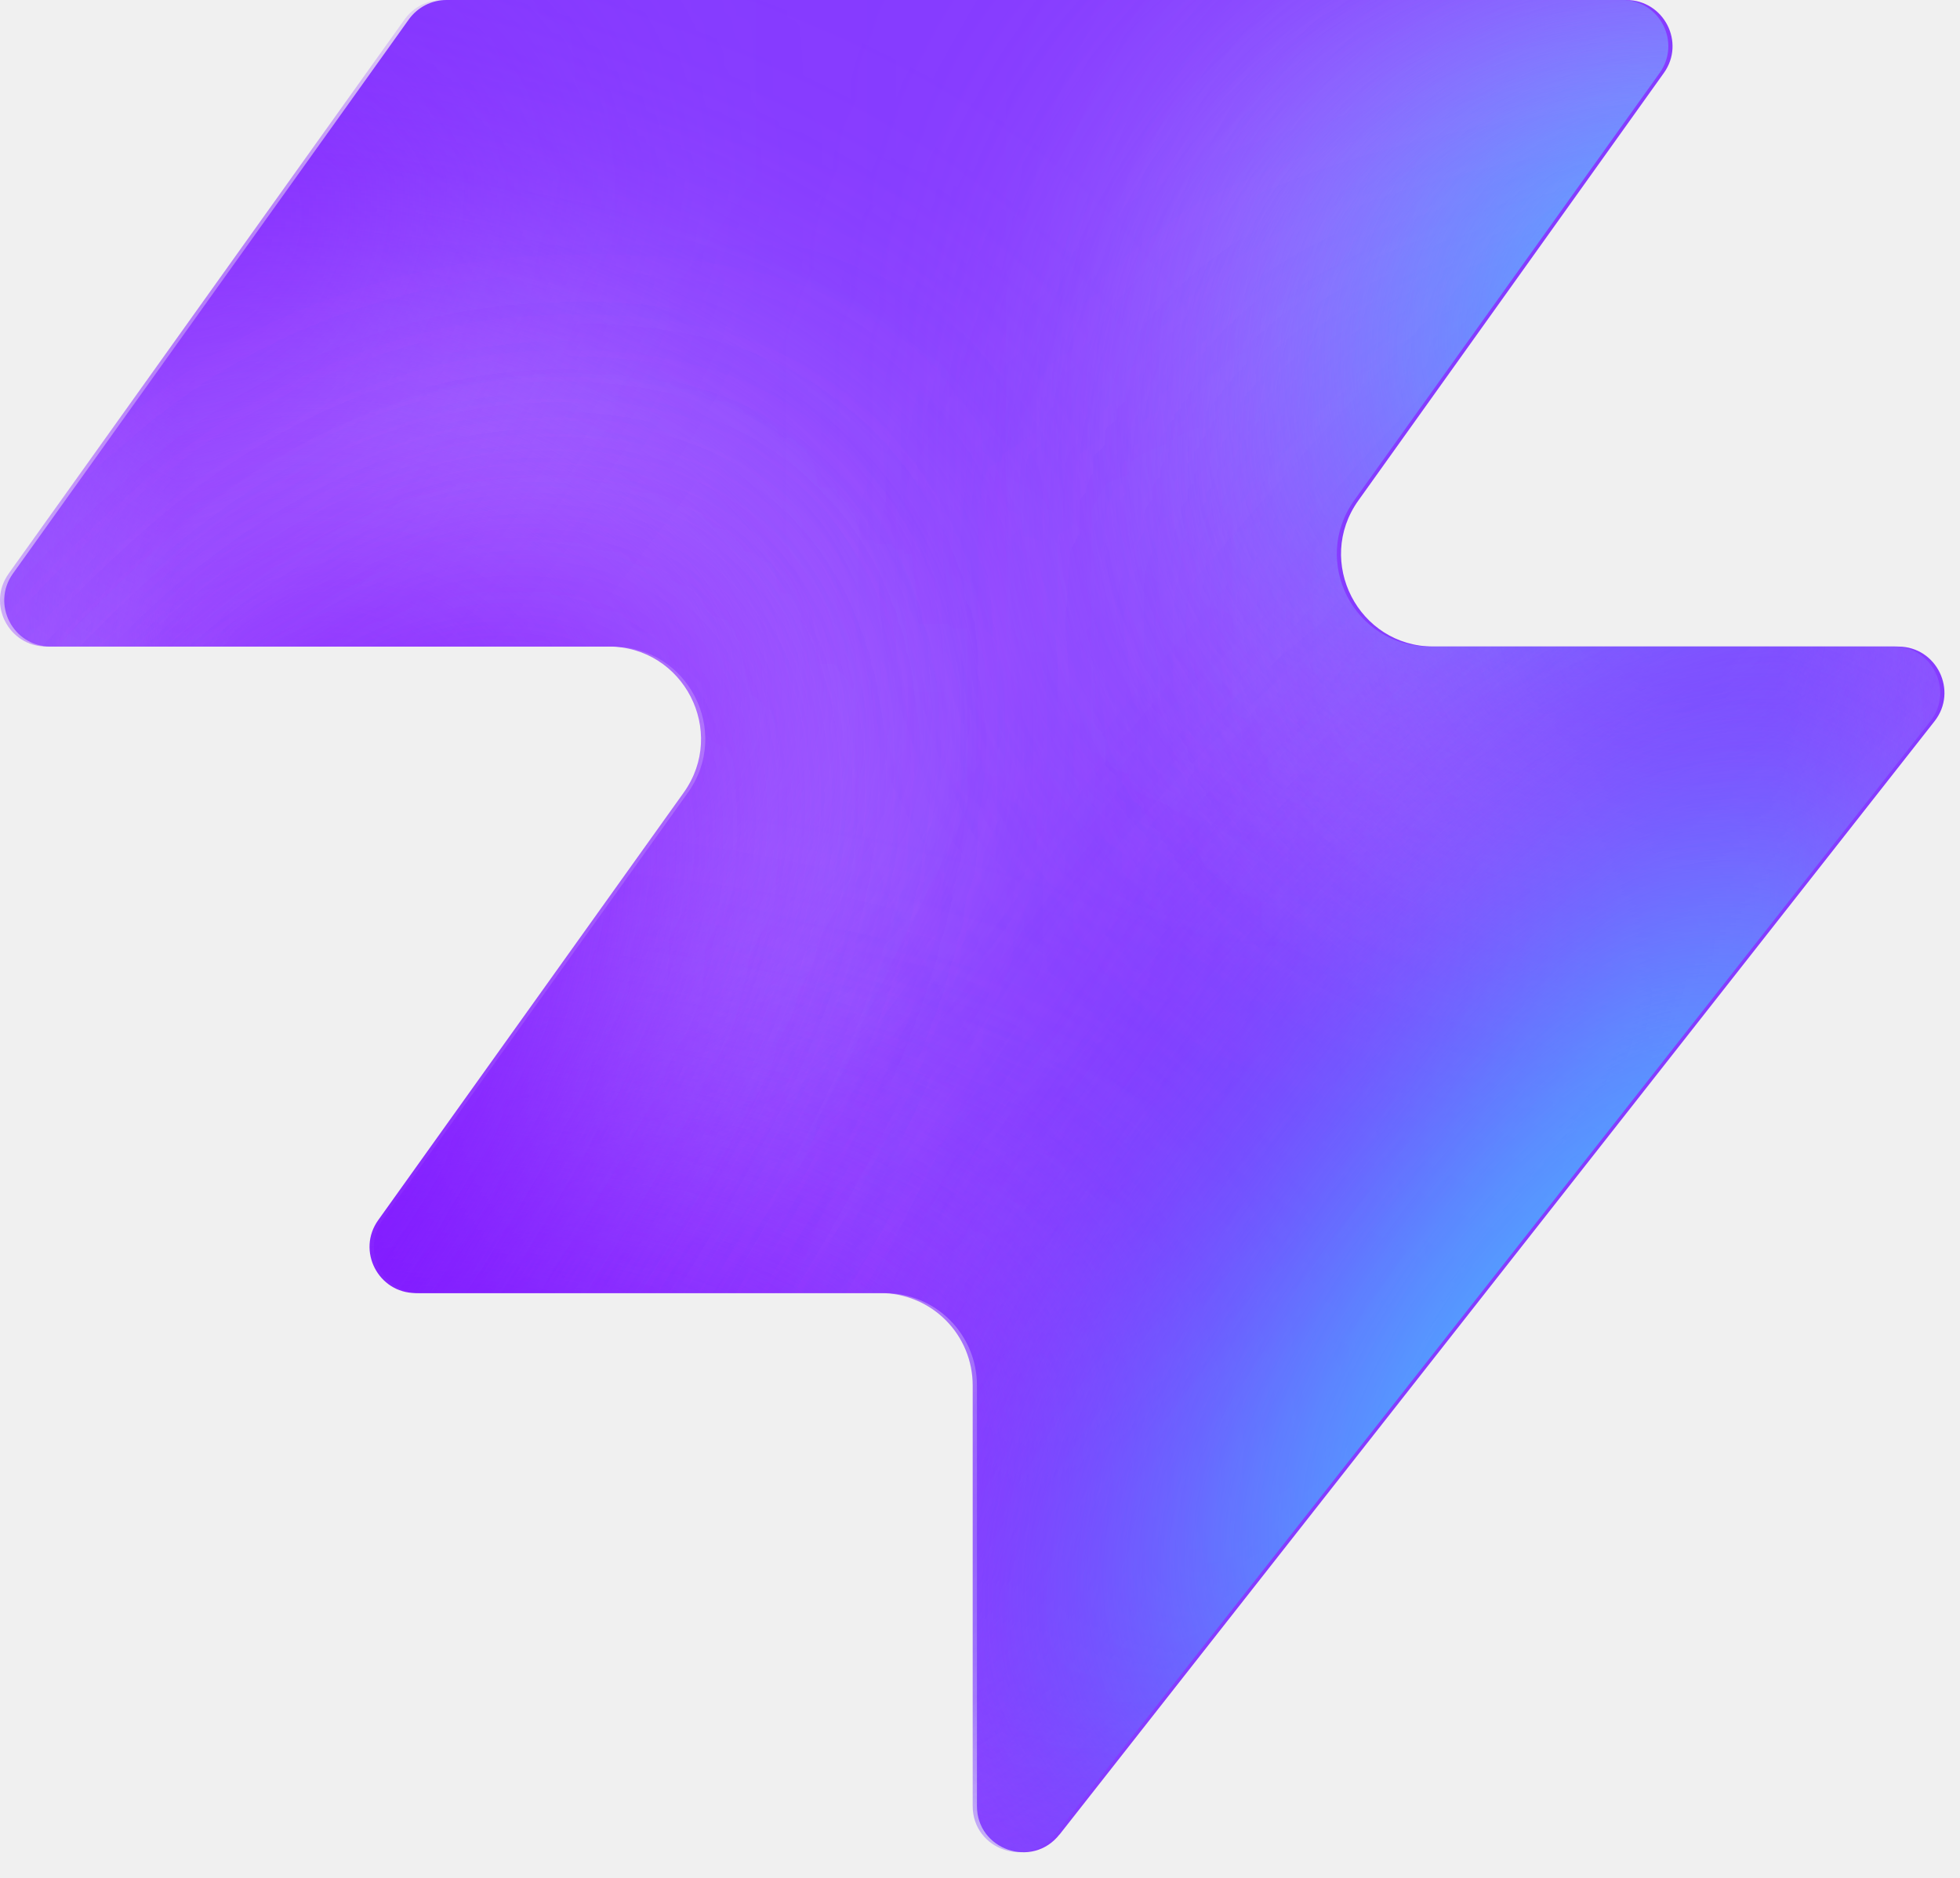
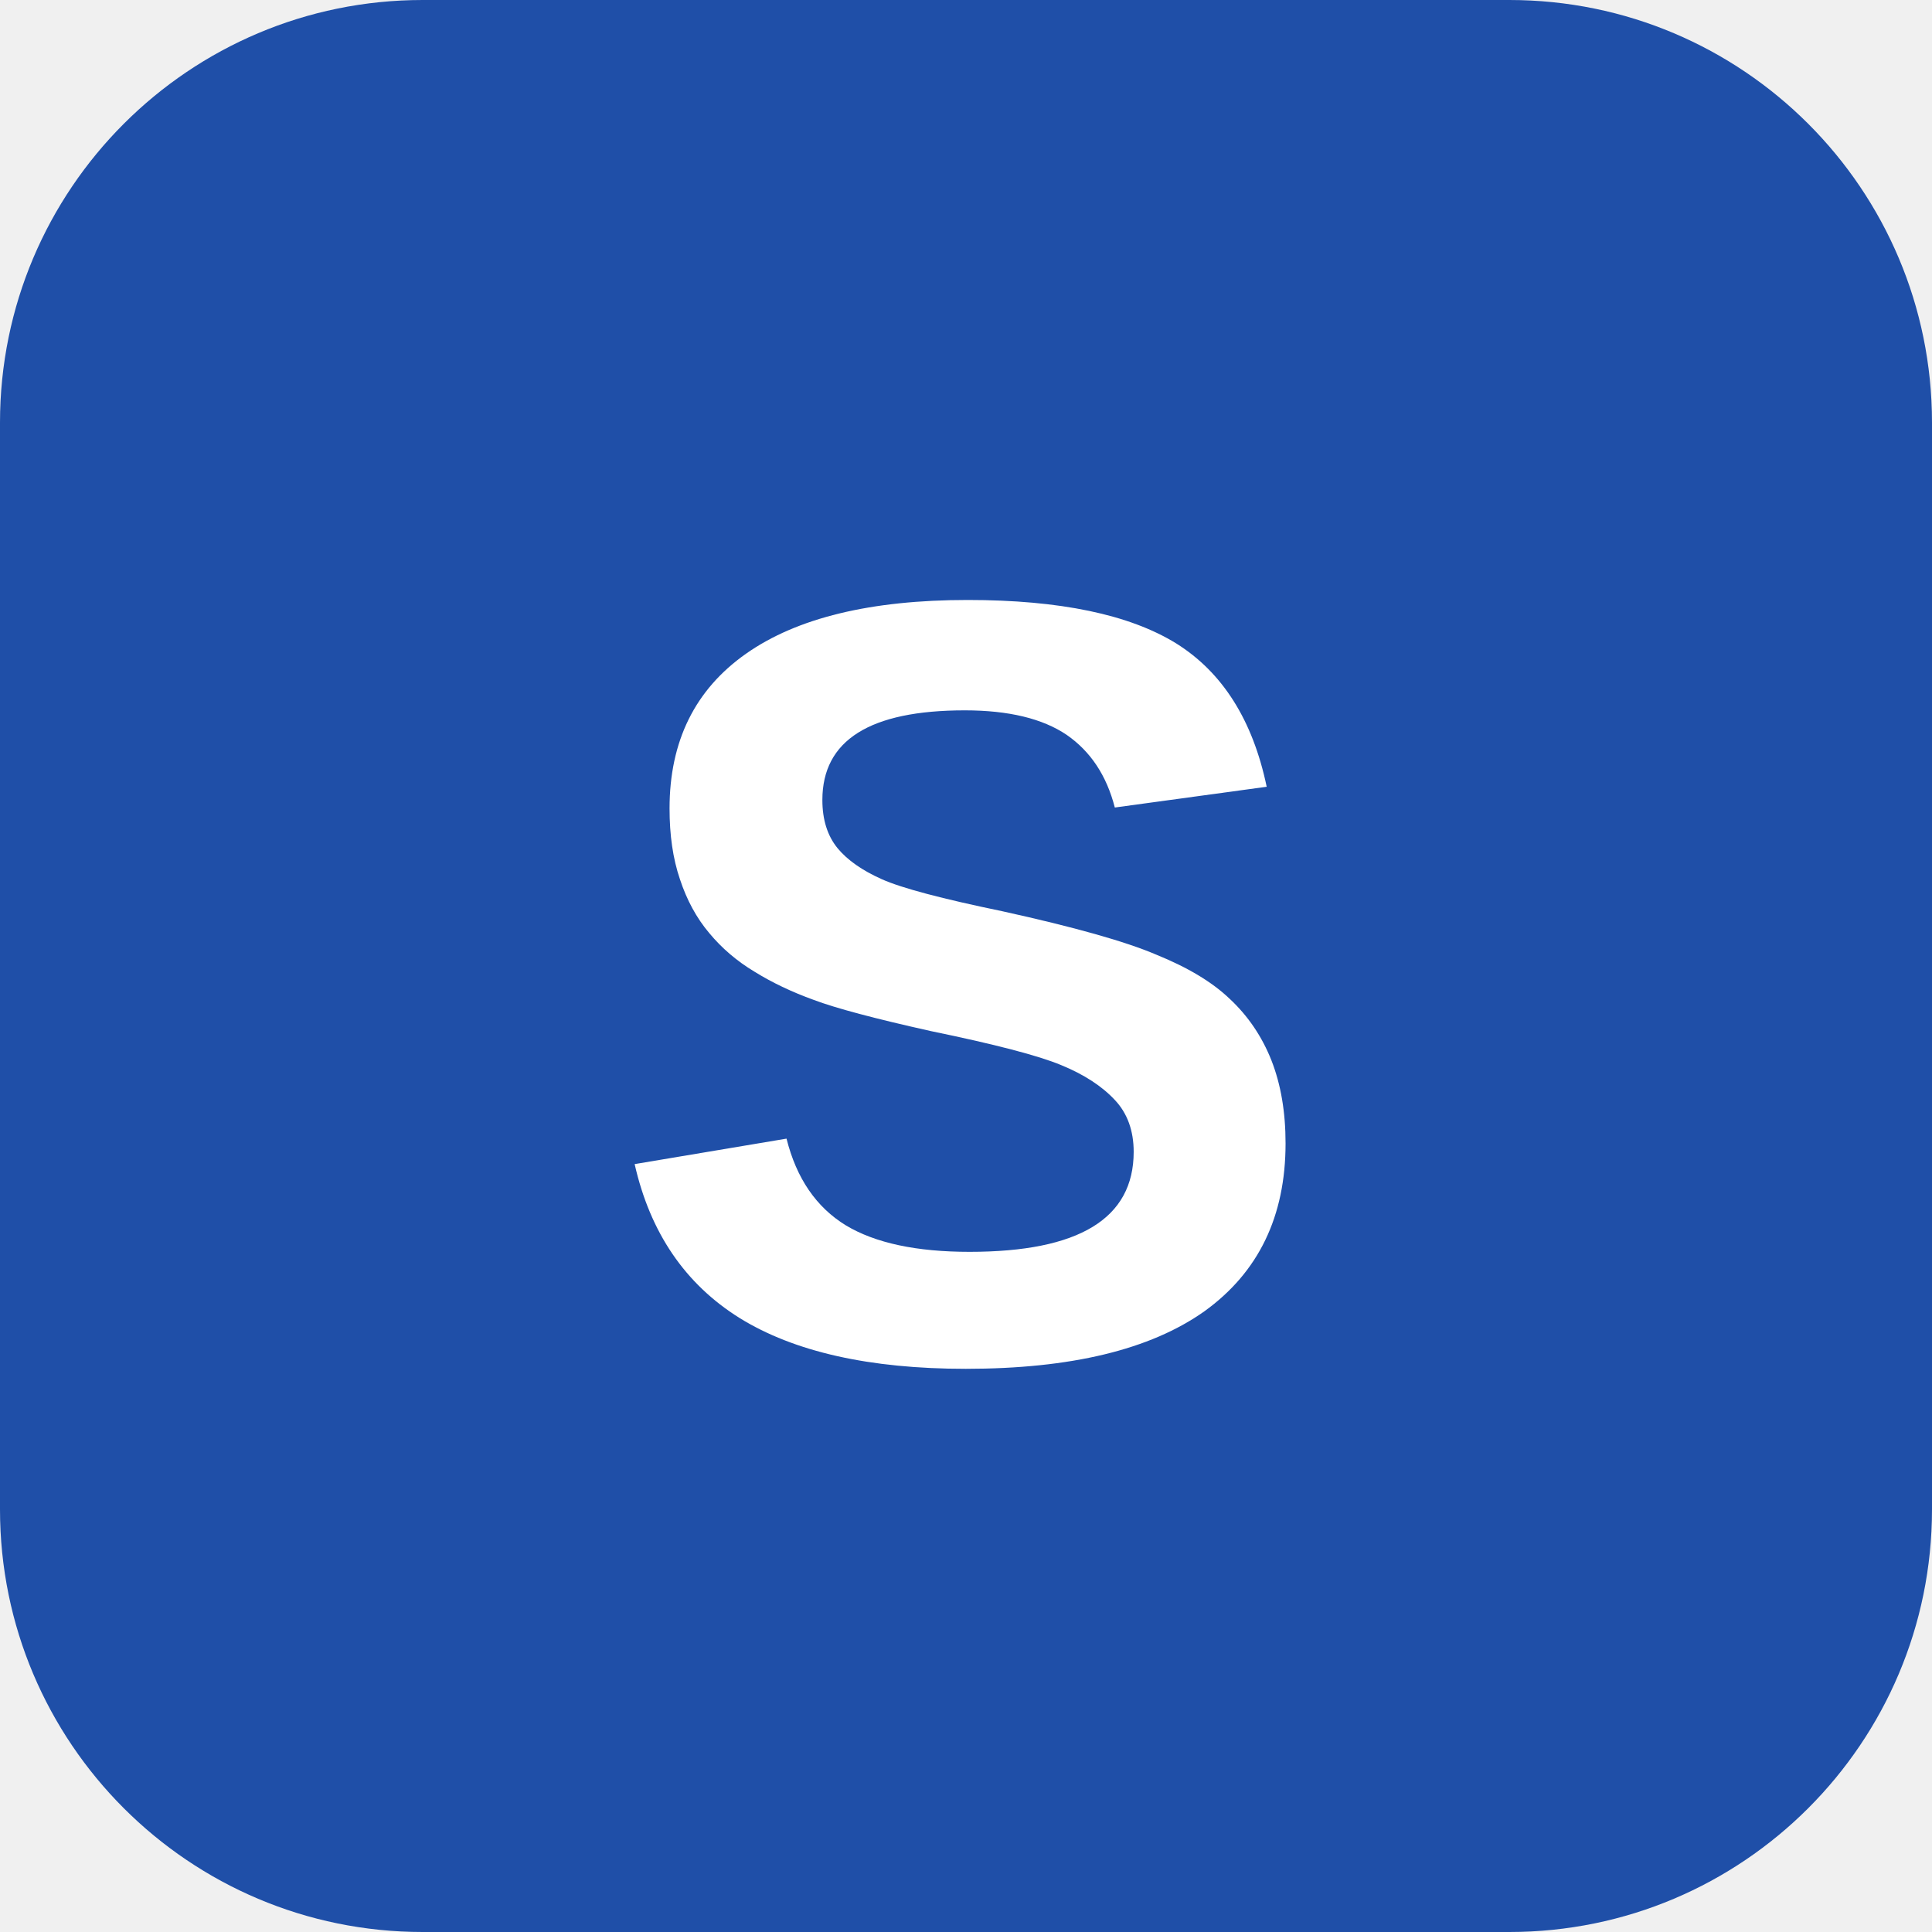
- <svg xmlns="http://www.w3.org/2000/svg" width="48" height="46" fill="none" viewBox="0 0 48 46">
-   <path fill="#863bff" d="M25.946 44.938c-.664.845-2.021.375-2.021-.698V33.937a2.26 2.26 0 0 0-2.262-2.262H10.287c-.92 0-1.456-1.04-.92-1.788l7.48-10.471c1.07-1.497 0-3.578-1.842-3.578H1.237c-.92 0-1.456-1.04-.92-1.788L10.013.474c.214-.297.556-.474.92-.474h28.894c.92 0 1.456 1.04.92 1.788l-7.48 10.471c-1.07 1.498 0 3.579 1.842 3.579h11.377c.943 0 1.473 1.088.89 1.83L25.947 44.94z" style="fill:#863bff;fill:color(display-p3 .525 .23 1);fill-opacity:1" />
-   <mask id="a" width="48" height="46" x="0" y="0" maskUnits="userSpaceOnUse" style="mask-type:alpha">
-     <path fill="#000" d="M25.842 44.938c-.664.844-2.021.375-2.021-.698V33.937a2.26 2.26 0 0 0-2.262-2.262H10.183c-.92 0-1.456-1.04-.92-1.788l7.48-10.471c1.07-1.498 0-3.579-1.842-3.579H1.133c-.92 0-1.456-1.04-.92-1.787L9.91.473c.214-.297.556-.474.92-.474h28.894c.92 0 1.456 1.04.92 1.788l-7.48 10.471c-1.07 1.498 0 3.578 1.842 3.578h11.377c.943 0 1.473 1.088.89 1.832L25.843 44.94z" style="fill:#000;fill-opacity:1" />
-   </mask>
-   <g mask="url(#a)">
-     <g filter="url(#b)">
-       <ellipse cx="5.508" cy="14.704" fill="#ede6ff" rx="5.508" ry="14.704" style="fill:#ede6ff;fill:color(display-p3 .927 .903 1);fill-opacity:1" transform="matrix(.00324 1 1 -.00324 -4.47 31.516)" />
-     </g>
-     <g filter="url(#c)">
-       <ellipse cx="10.399" cy="29.851" fill="#ede6ff" rx="10.399" ry="29.851" style="fill:#ede6ff;fill:color(display-p3 .927 .903 1);fill-opacity:1" transform="matrix(.00324 1 1 -.00324 -39.328 7.883)" />
-     </g>
-     <g filter="url(#d)">
-       <ellipse cx="5.508" cy="30.487" fill="#7e14ff" rx="5.508" ry="30.487" style="fill:#7e14ff;fill:color(display-p3 .492 .077 1);fill-opacity:1" transform="rotate(89.814 -25.913 -14.639)scale(1 -1)" />
-     </g>
-     <g filter="url(#e)">
-       <ellipse cx="5.508" cy="30.599" fill="#7e14ff" rx="5.508" ry="30.599" style="fill:#7e14ff;fill:color(display-p3 .492 .077 1);fill-opacity:1" transform="rotate(89.814 -32.644 -3.334)scale(1 -1)" />
-     </g>
-     <g filter="url(#f)">
-       <ellipse cx="5.508" cy="30.599" fill="#7e14ff" rx="5.508" ry="30.599" style="fill:#7e14ff;fill:color(display-p3 .492 .077 1);fill-opacity:1" transform="matrix(.00324 1 1 -.00324 -34.34 30.47)" />
-     </g>
-     <g filter="url(#g)">
-       <ellipse cx="14.072" cy="22.078" fill="#ede6ff" rx="14.072" ry="22.078" style="fill:#ede6ff;fill:color(display-p3 .927 .903 1);fill-opacity:1" transform="rotate(93.35 24.506 48.493)scale(-1 1)" />
-     </g>
-     <g filter="url(#h)">
-       <ellipse cx="3.47" cy="21.501" fill="#7e14ff" rx="3.47" ry="21.501" style="fill:#7e14ff;fill:color(display-p3 .492 .077 1);fill-opacity:1" transform="rotate(89.009 28.708 47.59)scale(-1 1)" />
-     </g>
-     <g filter="url(#i)">
-       <ellipse cx="3.47" cy="21.501" fill="#7e14ff" rx="3.47" ry="21.501" style="fill:#7e14ff;fill:color(display-p3 .492 .077 1);fill-opacity:1" transform="rotate(89.009 28.708 47.59)scale(-1 1)" />
-     </g>
-     <g filter="url(#j)">
-       <ellipse cx=".387" cy="8.972" fill="#7e14ff" rx="4.407" ry="29.108" style="fill:#7e14ff;fill:color(display-p3 .492 .077 1);fill-opacity:1" transform="rotate(39.51 .387 8.972)" />
-     </g>
-     <g filter="url(#k)">
-       <ellipse cx="47.523" cy="-6.092" fill="#7e14ff" rx="4.407" ry="29.108" style="fill:#7e14ff;fill:color(display-p3 .492 .077 1);fill-opacity:1" transform="rotate(37.892 47.523 -6.092)" />
-     </g>
-     <g filter="url(#l)">
-       <ellipse cx="41.412" cy="6.333" fill="#47bfff" rx="5.971" ry="9.665" style="fill:#47bfff;fill:color(display-p3 .28 .748 1);fill-opacity:1" transform="rotate(37.892 41.412 6.333)" />
-     </g>
-     <g filter="url(#m)">
-       <ellipse cx="-1.879" cy="38.332" fill="#7e14ff" rx="4.407" ry="29.108" style="fill:#7e14ff;fill:color(display-p3 .492 .077 1);fill-opacity:1" transform="rotate(37.892 -1.88 38.332)" />
-     </g>
-     <g filter="url(#n)">
-       <ellipse cx="-1.879" cy="38.332" fill="#7e14ff" rx="4.407" ry="29.108" style="fill:#7e14ff;fill:color(display-p3 .492 .077 1);fill-opacity:1" transform="rotate(37.892 -1.88 38.332)" />
-     </g>
-     <g filter="url(#o)">
-       <ellipse cx="35.651" cy="29.907" fill="#7e14ff" rx="4.407" ry="29.108" style="fill:#7e14ff;fill:color(display-p3 .492 .077 1);fill-opacity:1" transform="rotate(37.892 35.651 29.907)" />
-     </g>
-     <g filter="url(#p)">
-       <ellipse cx="38.418" cy="32.4" fill="#47bfff" rx="5.971" ry="15.297" style="fill:#47bfff;fill:color(display-p3 .28 .748 1);fill-opacity:1" transform="rotate(37.892 38.418 32.4)" />
-     </g>
-   </g>
-   <defs>
-     <filter id="b" width="60.045" height="41.654" x="-19.77" y="16.149" color-interpolation-filters="sRGB" filterUnits="userSpaceOnUse">
-       <feFlood flood-opacity="0" result="BackgroundImageFix" />
-       <feBlend in="SourceGraphic" in2="BackgroundImageFix" result="shape" />
-       <feGaussianBlur result="effect1_foregroundBlur_2002_17158" stdDeviation="7.659" />
-     </filter>
-     <filter id="c" width="90.34" height="51.437" x="-54.613" y="-7.533" color-interpolation-filters="sRGB" filterUnits="userSpaceOnUse">
-       <feFlood flood-opacity="0" result="BackgroundImageFix" />
-       <feBlend in="SourceGraphic" in2="BackgroundImageFix" result="shape" />
-       <feGaussianBlur result="effect1_foregroundBlur_2002_17158" stdDeviation="7.659" />
-     </filter>
-     <filter id="d" width="79.355" height="29.4" x="-49.64" y="2.03" color-interpolation-filters="sRGB" filterUnits="userSpaceOnUse">
-       <feFlood flood-opacity="0" result="BackgroundImageFix" />
-       <feBlend in="SourceGraphic" in2="BackgroundImageFix" result="shape" />
-       <feGaussianBlur result="effect1_foregroundBlur_2002_17158" stdDeviation="4.596" />
-     </filter>
-     <filter id="e" width="79.579" height="29.4" x="-45.045" y="20.029" color-interpolation-filters="sRGB" filterUnits="userSpaceOnUse">
-       <feFlood flood-opacity="0" result="BackgroundImageFix" />
-       <feBlend in="SourceGraphic" in2="BackgroundImageFix" result="shape" />
-       <feGaussianBlur result="effect1_foregroundBlur_2002_17158" stdDeviation="4.596" />
-     </filter>
-     <filter id="f" width="79.579" height="29.4" x="-43.513" y="21.178" color-interpolation-filters="sRGB" filterUnits="userSpaceOnUse">
-       <feFlood flood-opacity="0" result="BackgroundImageFix" />
-       <feBlend in="SourceGraphic" in2="BackgroundImageFix" result="shape" />
-       <feGaussianBlur result="effect1_foregroundBlur_2002_17158" stdDeviation="4.596" />
-     </filter>
-     <filter id="g" width="74.749" height="58.852" x="15.756" y="-17.901" color-interpolation-filters="sRGB" filterUnits="userSpaceOnUse">
-       <feFlood flood-opacity="0" result="BackgroundImageFix" />
-       <feBlend in="SourceGraphic" in2="BackgroundImageFix" result="shape" />
-       <feGaussianBlur result="effect1_foregroundBlur_2002_17158" stdDeviation="7.659" />
-     </filter>
-     <filter id="h" width="61.377" height="25.362" x="23.548" y="2.284" color-interpolation-filters="sRGB" filterUnits="userSpaceOnUse">
-       <feFlood flood-opacity="0" result="BackgroundImageFix" />
-       <feBlend in="SourceGraphic" in2="BackgroundImageFix" result="shape" />
-       <feGaussianBlur result="effect1_foregroundBlur_2002_17158" stdDeviation="4.596" />
-     </filter>
-     <filter id="i" width="61.377" height="25.362" x="23.548" y="2.284" color-interpolation-filters="sRGB" filterUnits="userSpaceOnUse">
-       <feFlood flood-opacity="0" result="BackgroundImageFix" />
-       <feBlend in="SourceGraphic" in2="BackgroundImageFix" result="shape" />
-       <feGaussianBlur result="effect1_foregroundBlur_2002_17158" stdDeviation="4.596" />
-     </filter>
-     <filter id="j" width="56.045" height="63.649" x="-27.636" y="-22.853" color-interpolation-filters="sRGB" filterUnits="userSpaceOnUse">
-       <feFlood flood-opacity="0" result="BackgroundImageFix" />
-       <feBlend in="SourceGraphic" in2="BackgroundImageFix" result="shape" />
-       <feGaussianBlur result="effect1_foregroundBlur_2002_17158" stdDeviation="4.596" />
-     </filter>
-     <filter id="k" width="54.814" height="64.646" x="20.116" y="-38.415" color-interpolation-filters="sRGB" filterUnits="userSpaceOnUse">
-       <feFlood flood-opacity="0" result="BackgroundImageFix" />
-       <feBlend in="SourceGraphic" in2="BackgroundImageFix" result="shape" />
-       <feGaussianBlur result="effect1_foregroundBlur_2002_17158" stdDeviation="4.596" />
-     </filter>
-     <filter id="l" width="33.541" height="35.313" x="24.641" y="-11.323" color-interpolation-filters="sRGB" filterUnits="userSpaceOnUse">
-       <feFlood flood-opacity="0" result="BackgroundImageFix" />
-       <feBlend in="SourceGraphic" in2="BackgroundImageFix" result="shape" />
-       <feGaussianBlur result="effect1_foregroundBlur_2002_17158" stdDeviation="4.596" />
-     </filter>
-     <filter id="m" width="54.814" height="64.646" x="-29.286" y="6.009" color-interpolation-filters="sRGB" filterUnits="userSpaceOnUse">
-       <feFlood flood-opacity="0" result="BackgroundImageFix" />
-       <feBlend in="SourceGraphic" in2="BackgroundImageFix" result="shape" />
-       <feGaussianBlur result="effect1_foregroundBlur_2002_17158" stdDeviation="4.596" />
-     </filter>
-     <filter id="n" width="54.814" height="64.646" x="-29.286" y="6.009" color-interpolation-filters="sRGB" filterUnits="userSpaceOnUse">
-       <feFlood flood-opacity="0" result="BackgroundImageFix" />
-       <feBlend in="SourceGraphic" in2="BackgroundImageFix" result="shape" />
-       <feGaussianBlur result="effect1_foregroundBlur_2002_17158" stdDeviation="4.596" />
-     </filter>
-     <filter id="o" width="54.814" height="64.646" x="8.244" y="-2.416" color-interpolation-filters="sRGB" filterUnits="userSpaceOnUse">
-       <feFlood flood-opacity="0" result="BackgroundImageFix" />
-       <feBlend in="SourceGraphic" in2="BackgroundImageFix" result="shape" />
-       <feGaussianBlur result="effect1_foregroundBlur_2002_17158" stdDeviation="4.596" />
-     </filter>
-     <filter id="p" width="39.409" height="43.623" x="18.713" y="10.588" color-interpolation-filters="sRGB" filterUnits="userSpaceOnUse">
-       <feFlood flood-opacity="0" result="BackgroundImageFix" />
-       <feBlend in="SourceGraphic" in2="BackgroundImageFix" result="shape" />
-       <feGaussianBlur result="effect1_foregroundBlur_2002_17158" stdDeviation="4.596" />
-     </filter>
-   </defs>
+ <svg xmlns="http://www.w3.org/2000/svg" width="32" height="32" viewBox="0 0 32 32">
+   <rect width="32" height="32" rx="7" fill="#1f4fa8" />
+   <text x="16" y="22.5" text-anchor="middle" font-family="Arial, sans-serif" font-size="18" font-weight="700" fill="#fff">S</text>
</svg>
